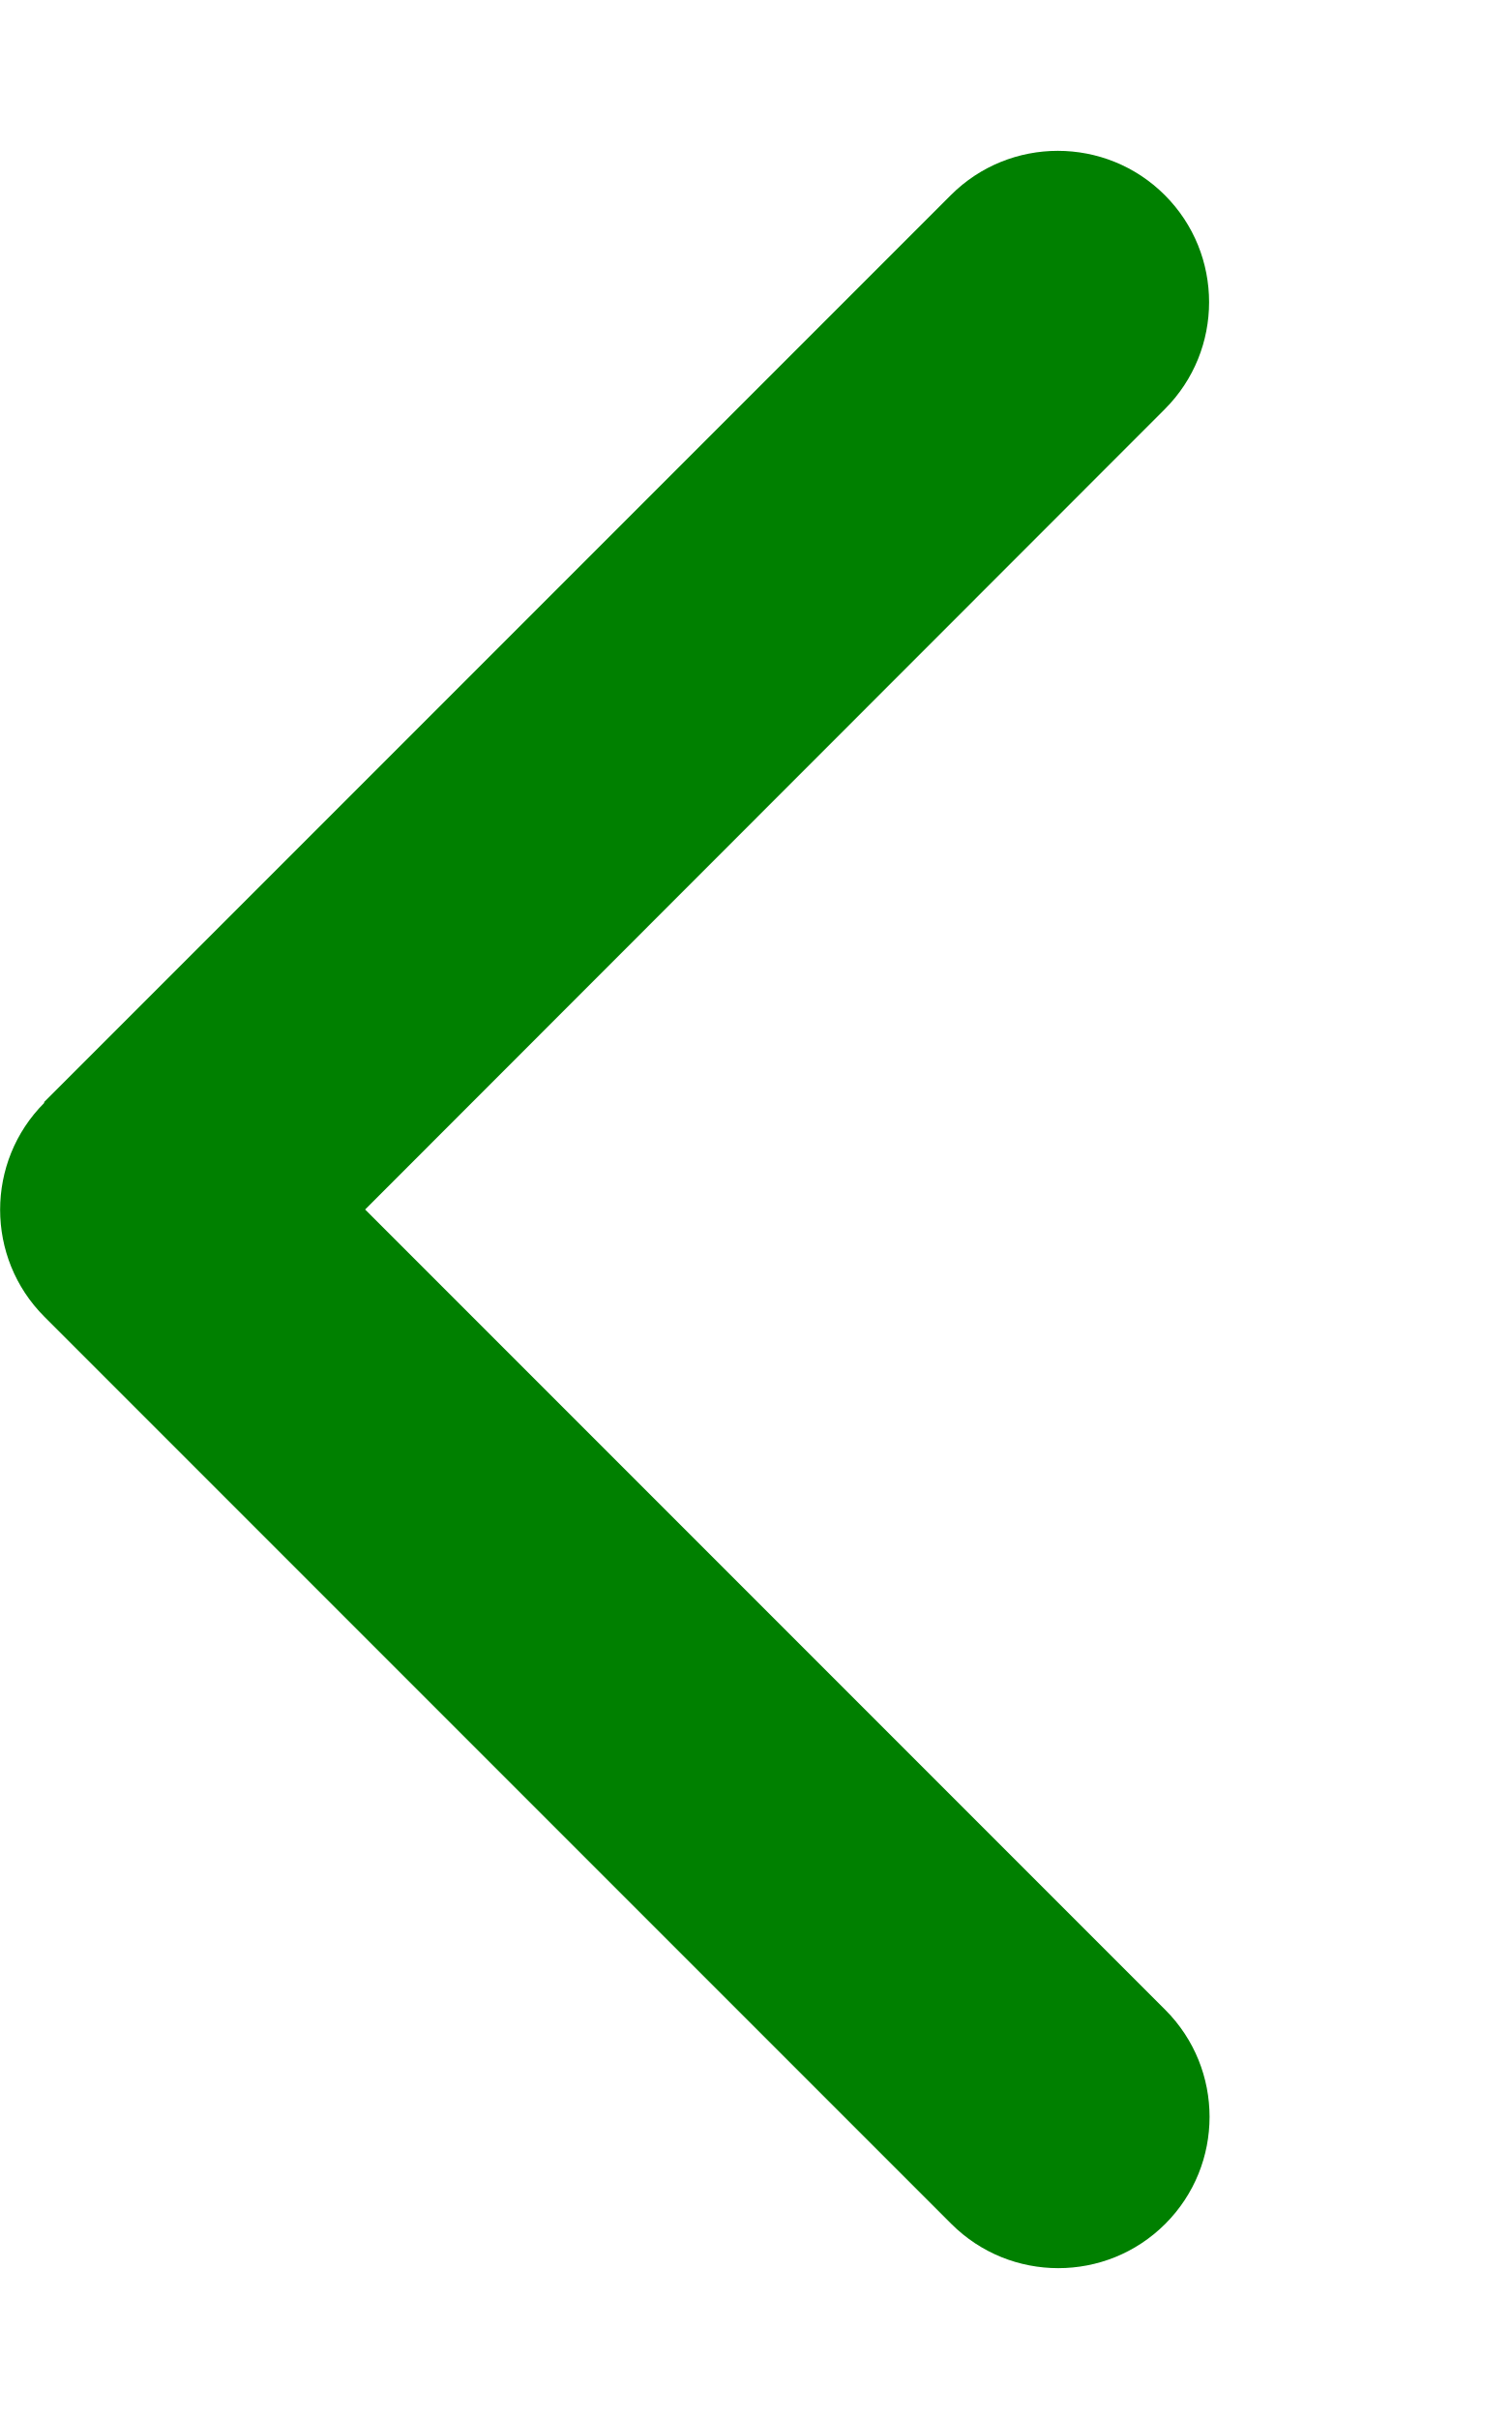
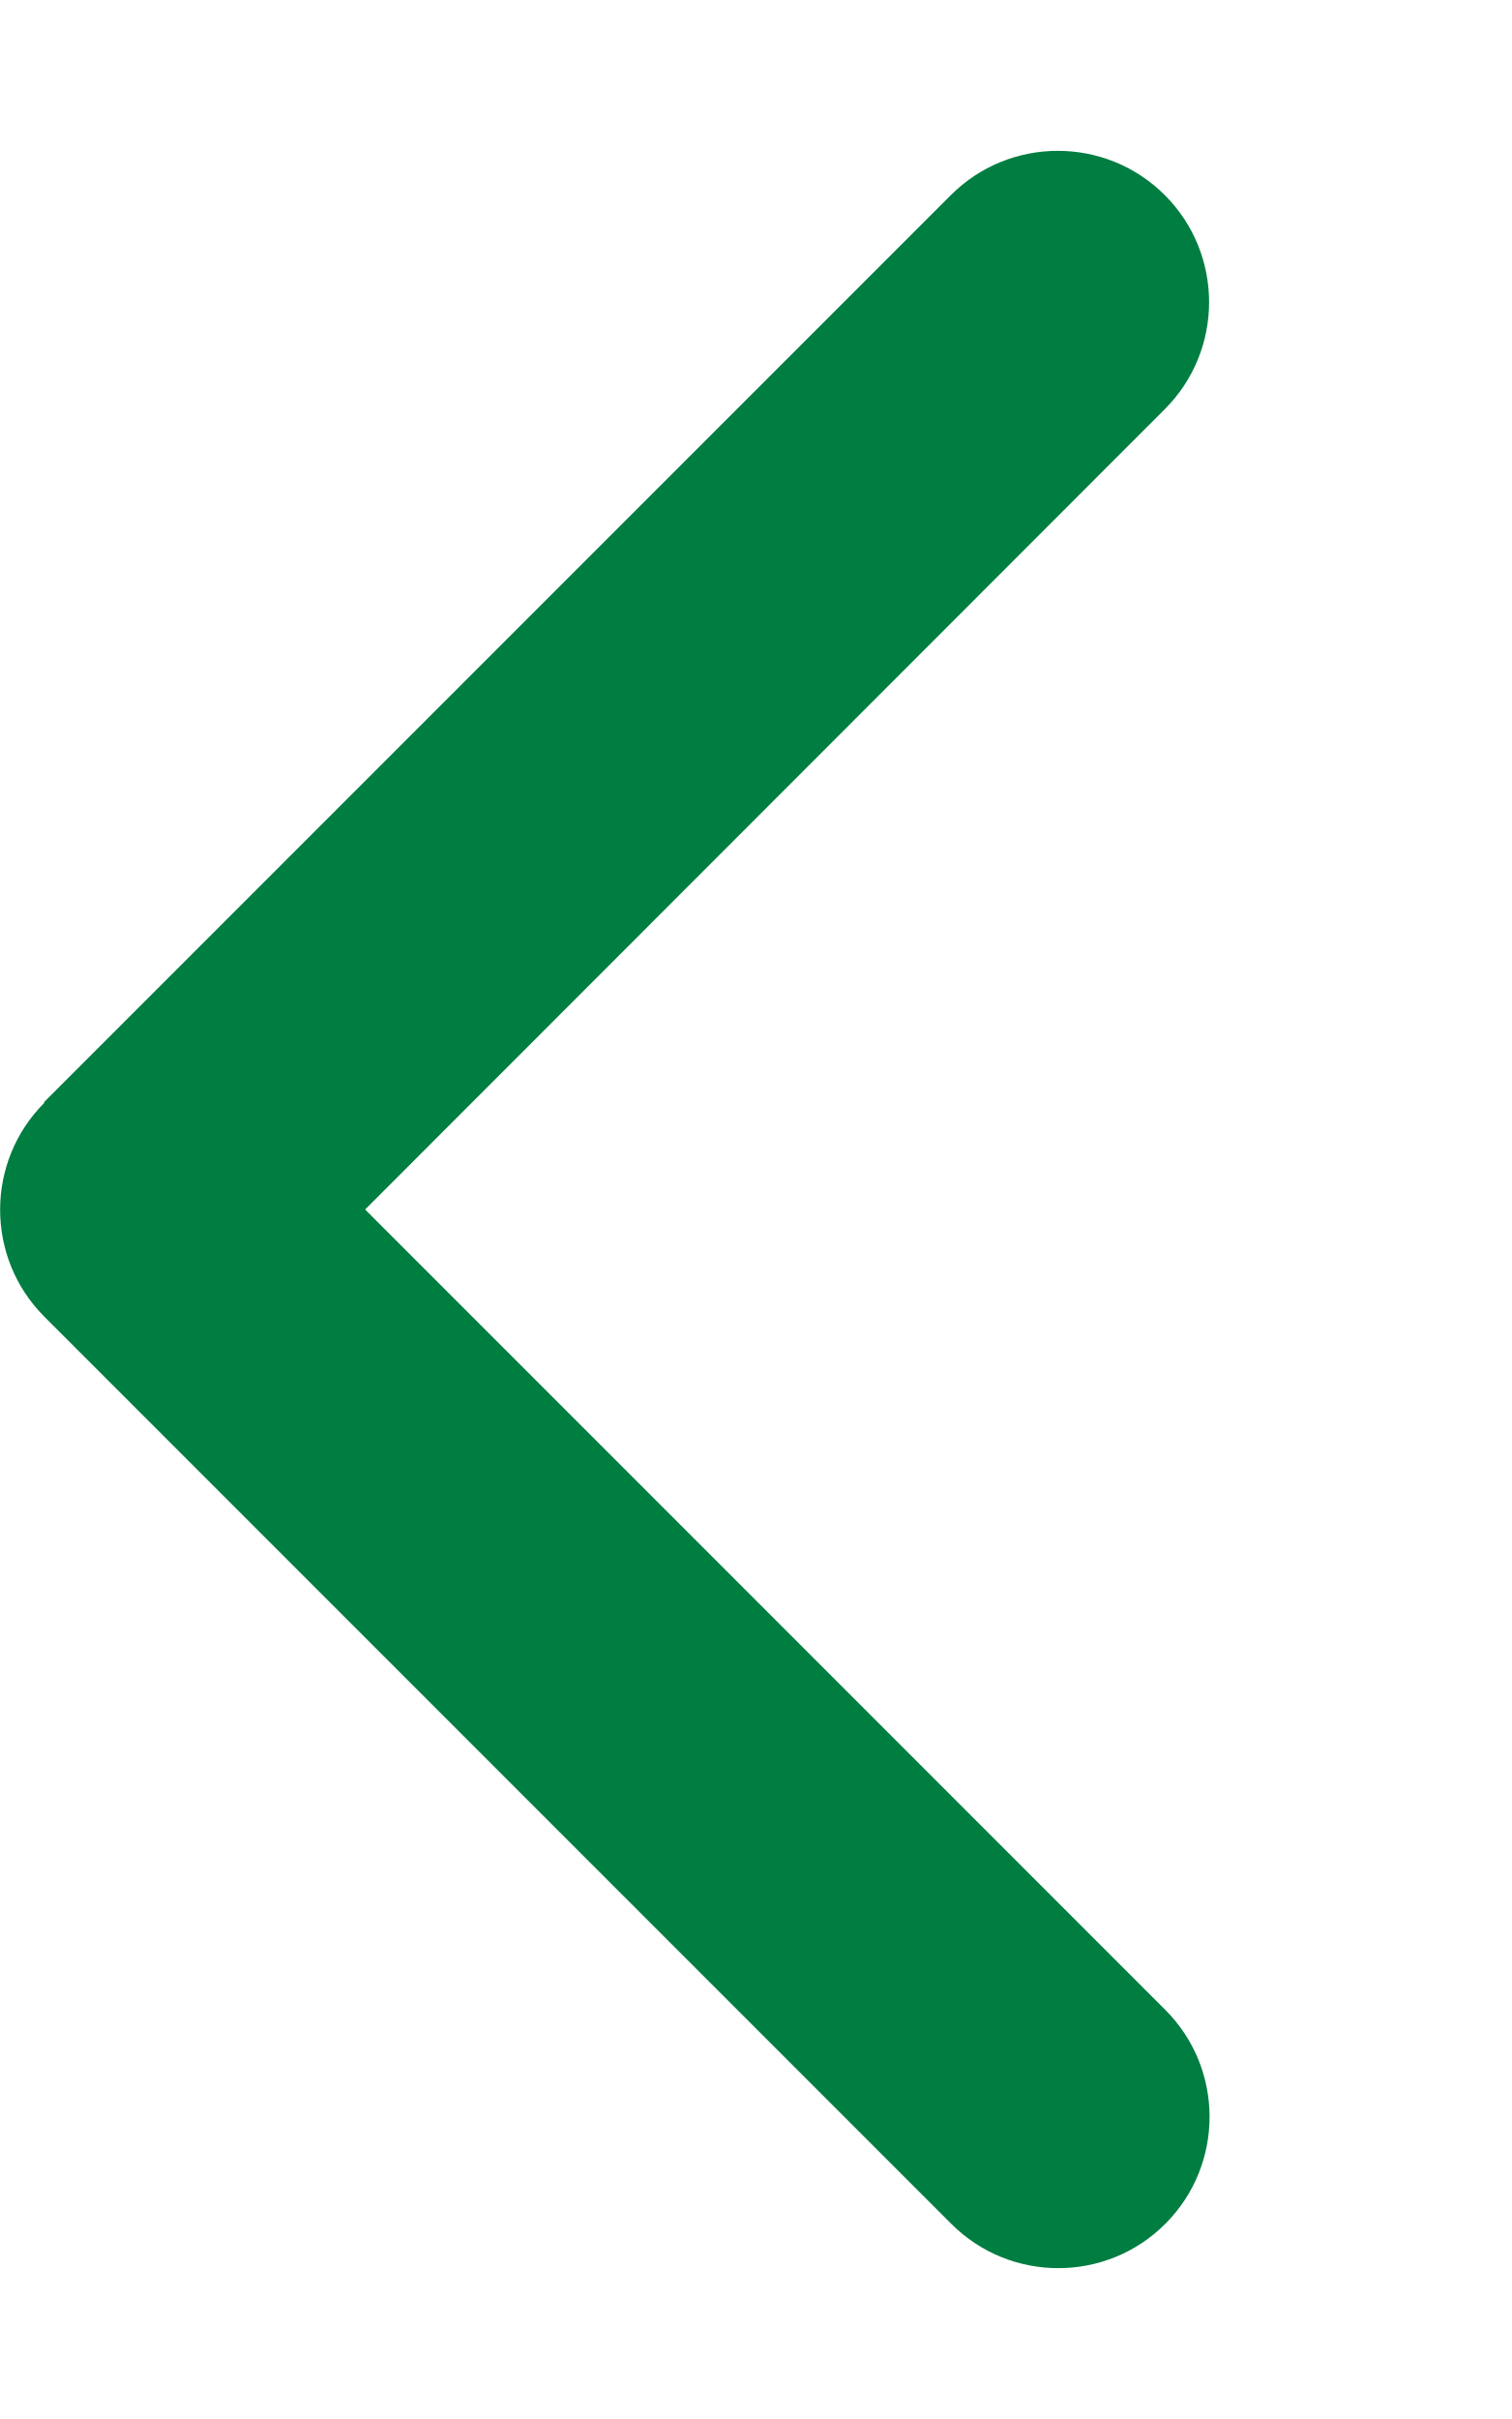
<svg xmlns="http://www.w3.org/2000/svg" viewBox="0 0 320 512">
-   <path fill="green" d="M9.4 233.4c-12.5 12.5-12.5 32.8 0 45.3l192 192c12.5 12.5 32.8 12.5 45.3 0s12.5-32.8 0-45.3L77.3 256 246.6 86.6c12.5-12.5 12.5-32.8 0-45.3s-32.8-12.5-45.3 0l-192 192z" />
+   <path fill="#007D41" d="M9.4 233.4c-12.5 12.5-12.5 32.8 0 45.3l192 192c12.5 12.5 32.8 12.5 45.3 0s12.5-32.8 0-45.3L77.3 256 246.6 86.6c12.5-12.5 12.5-32.8 0-45.3s-32.8-12.5-45.3 0l-192 192z" />
</svg>
